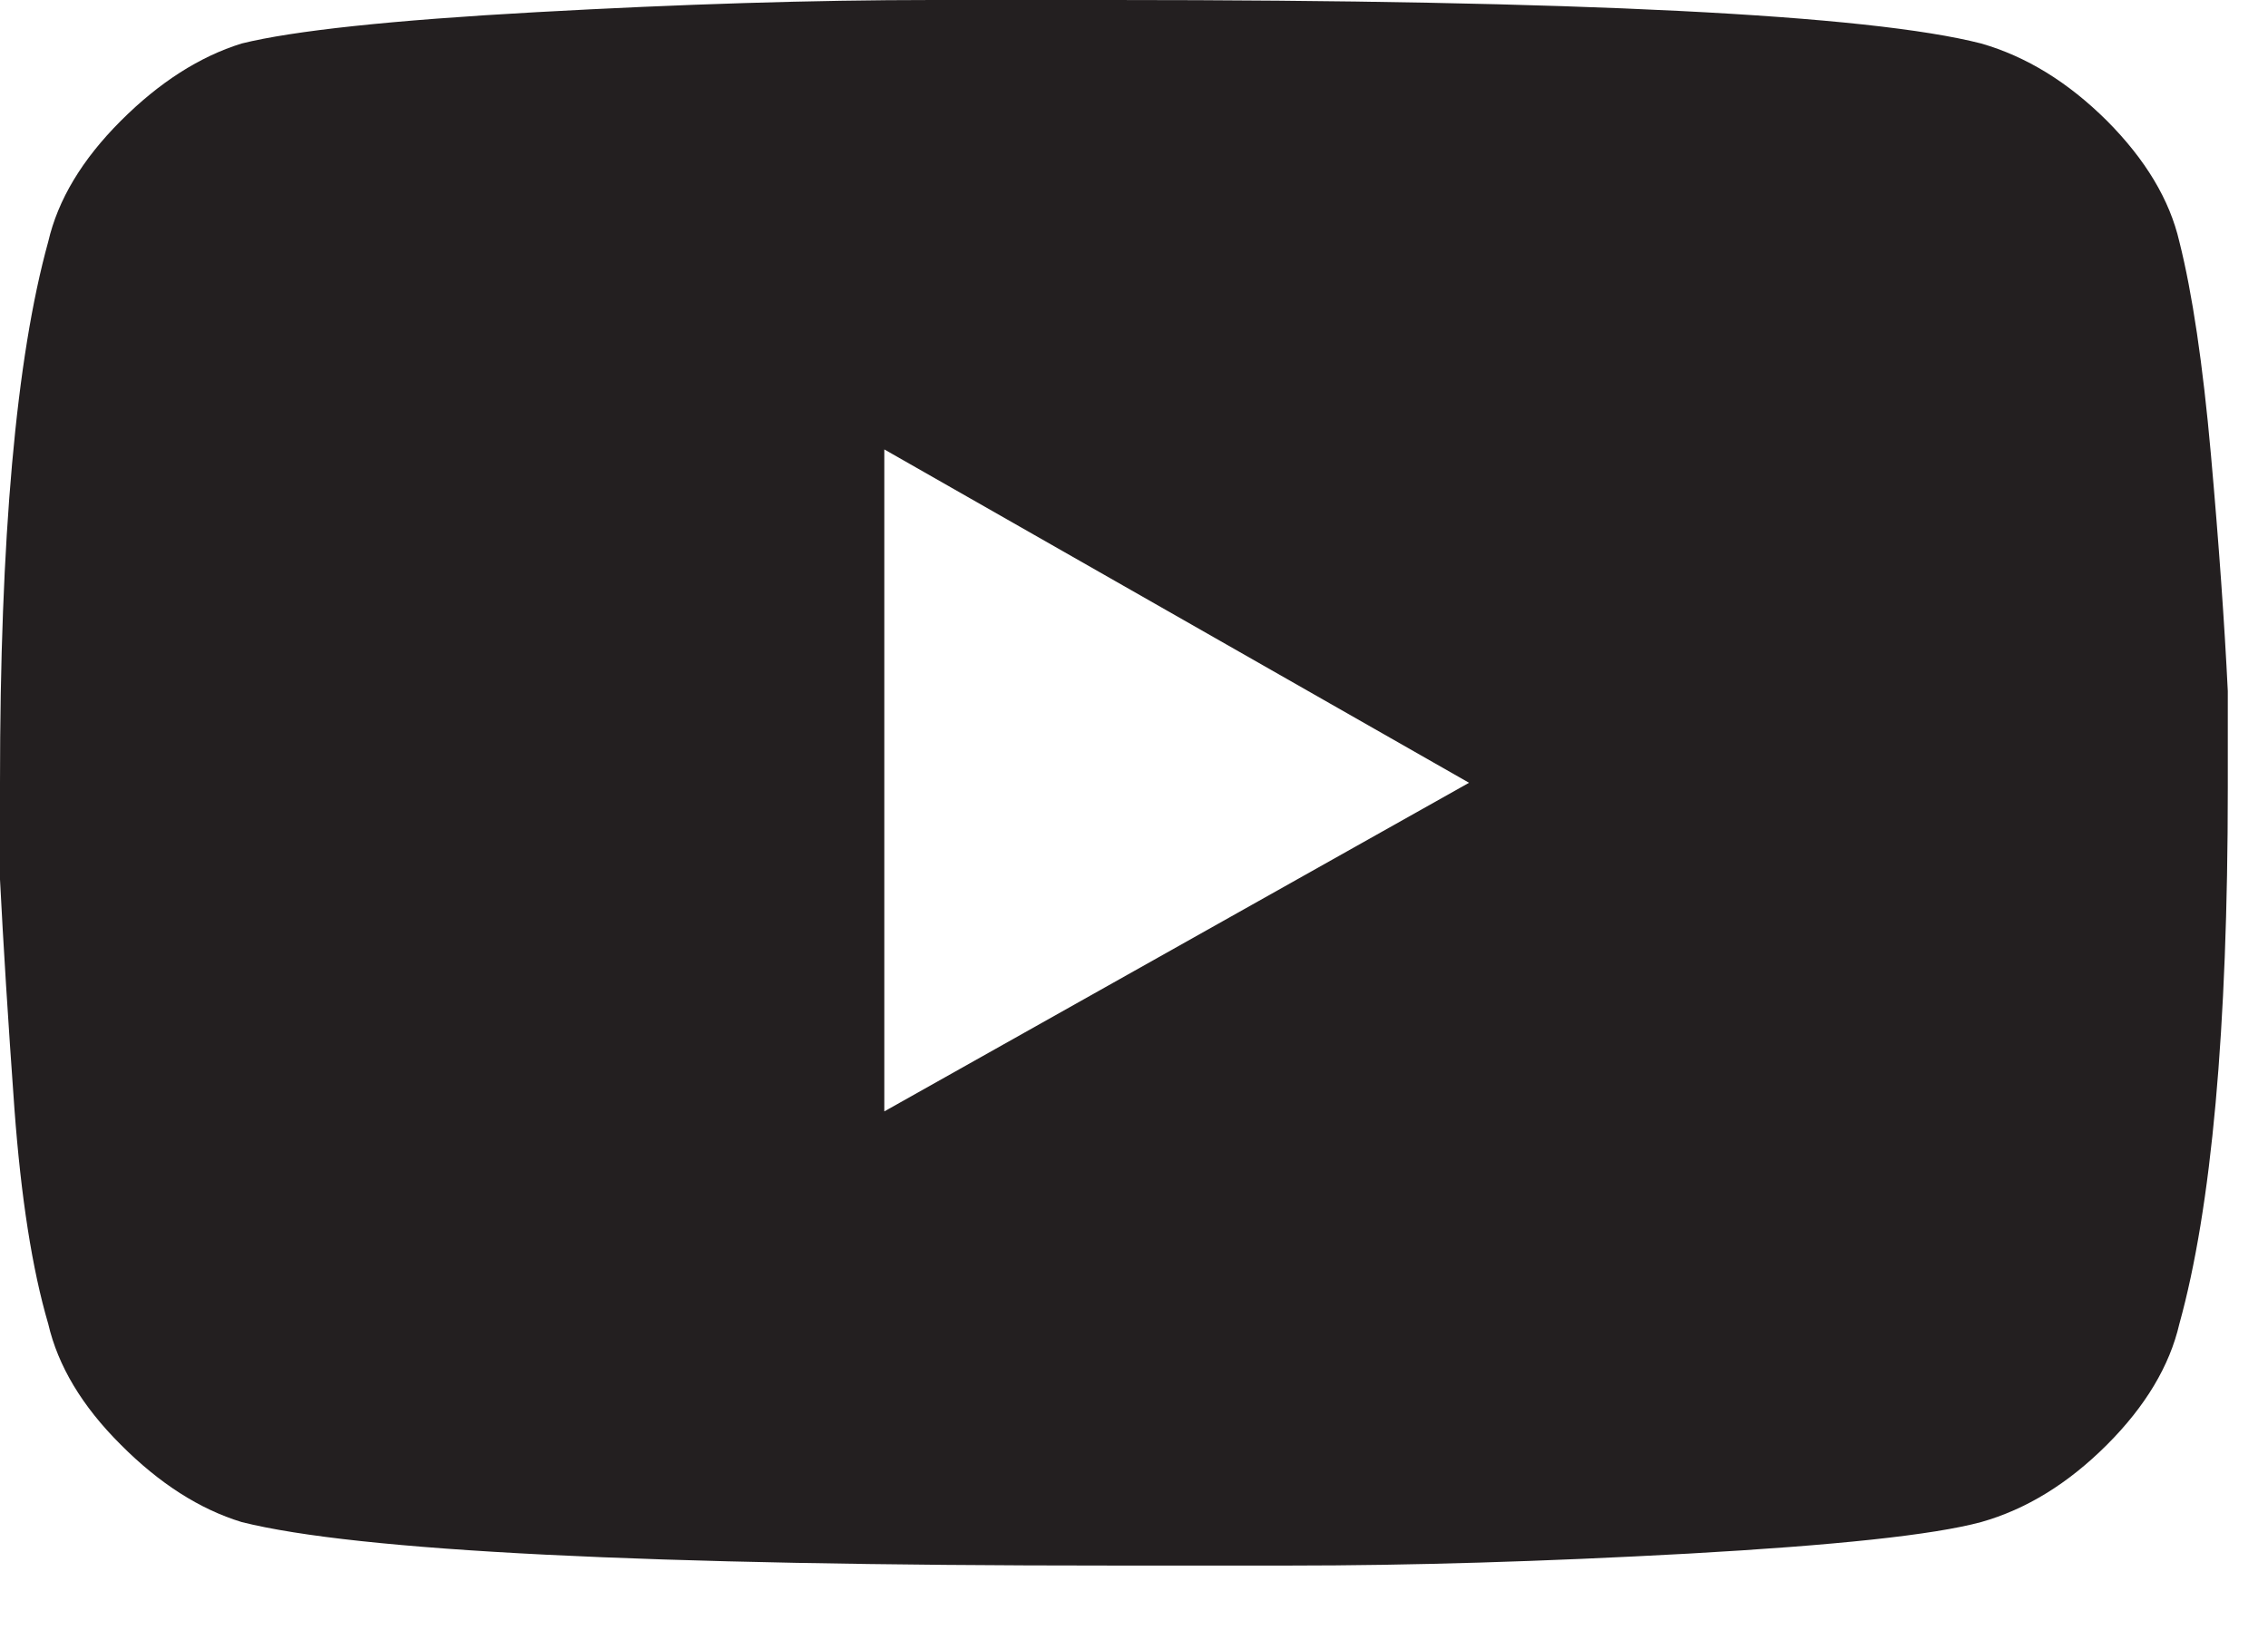
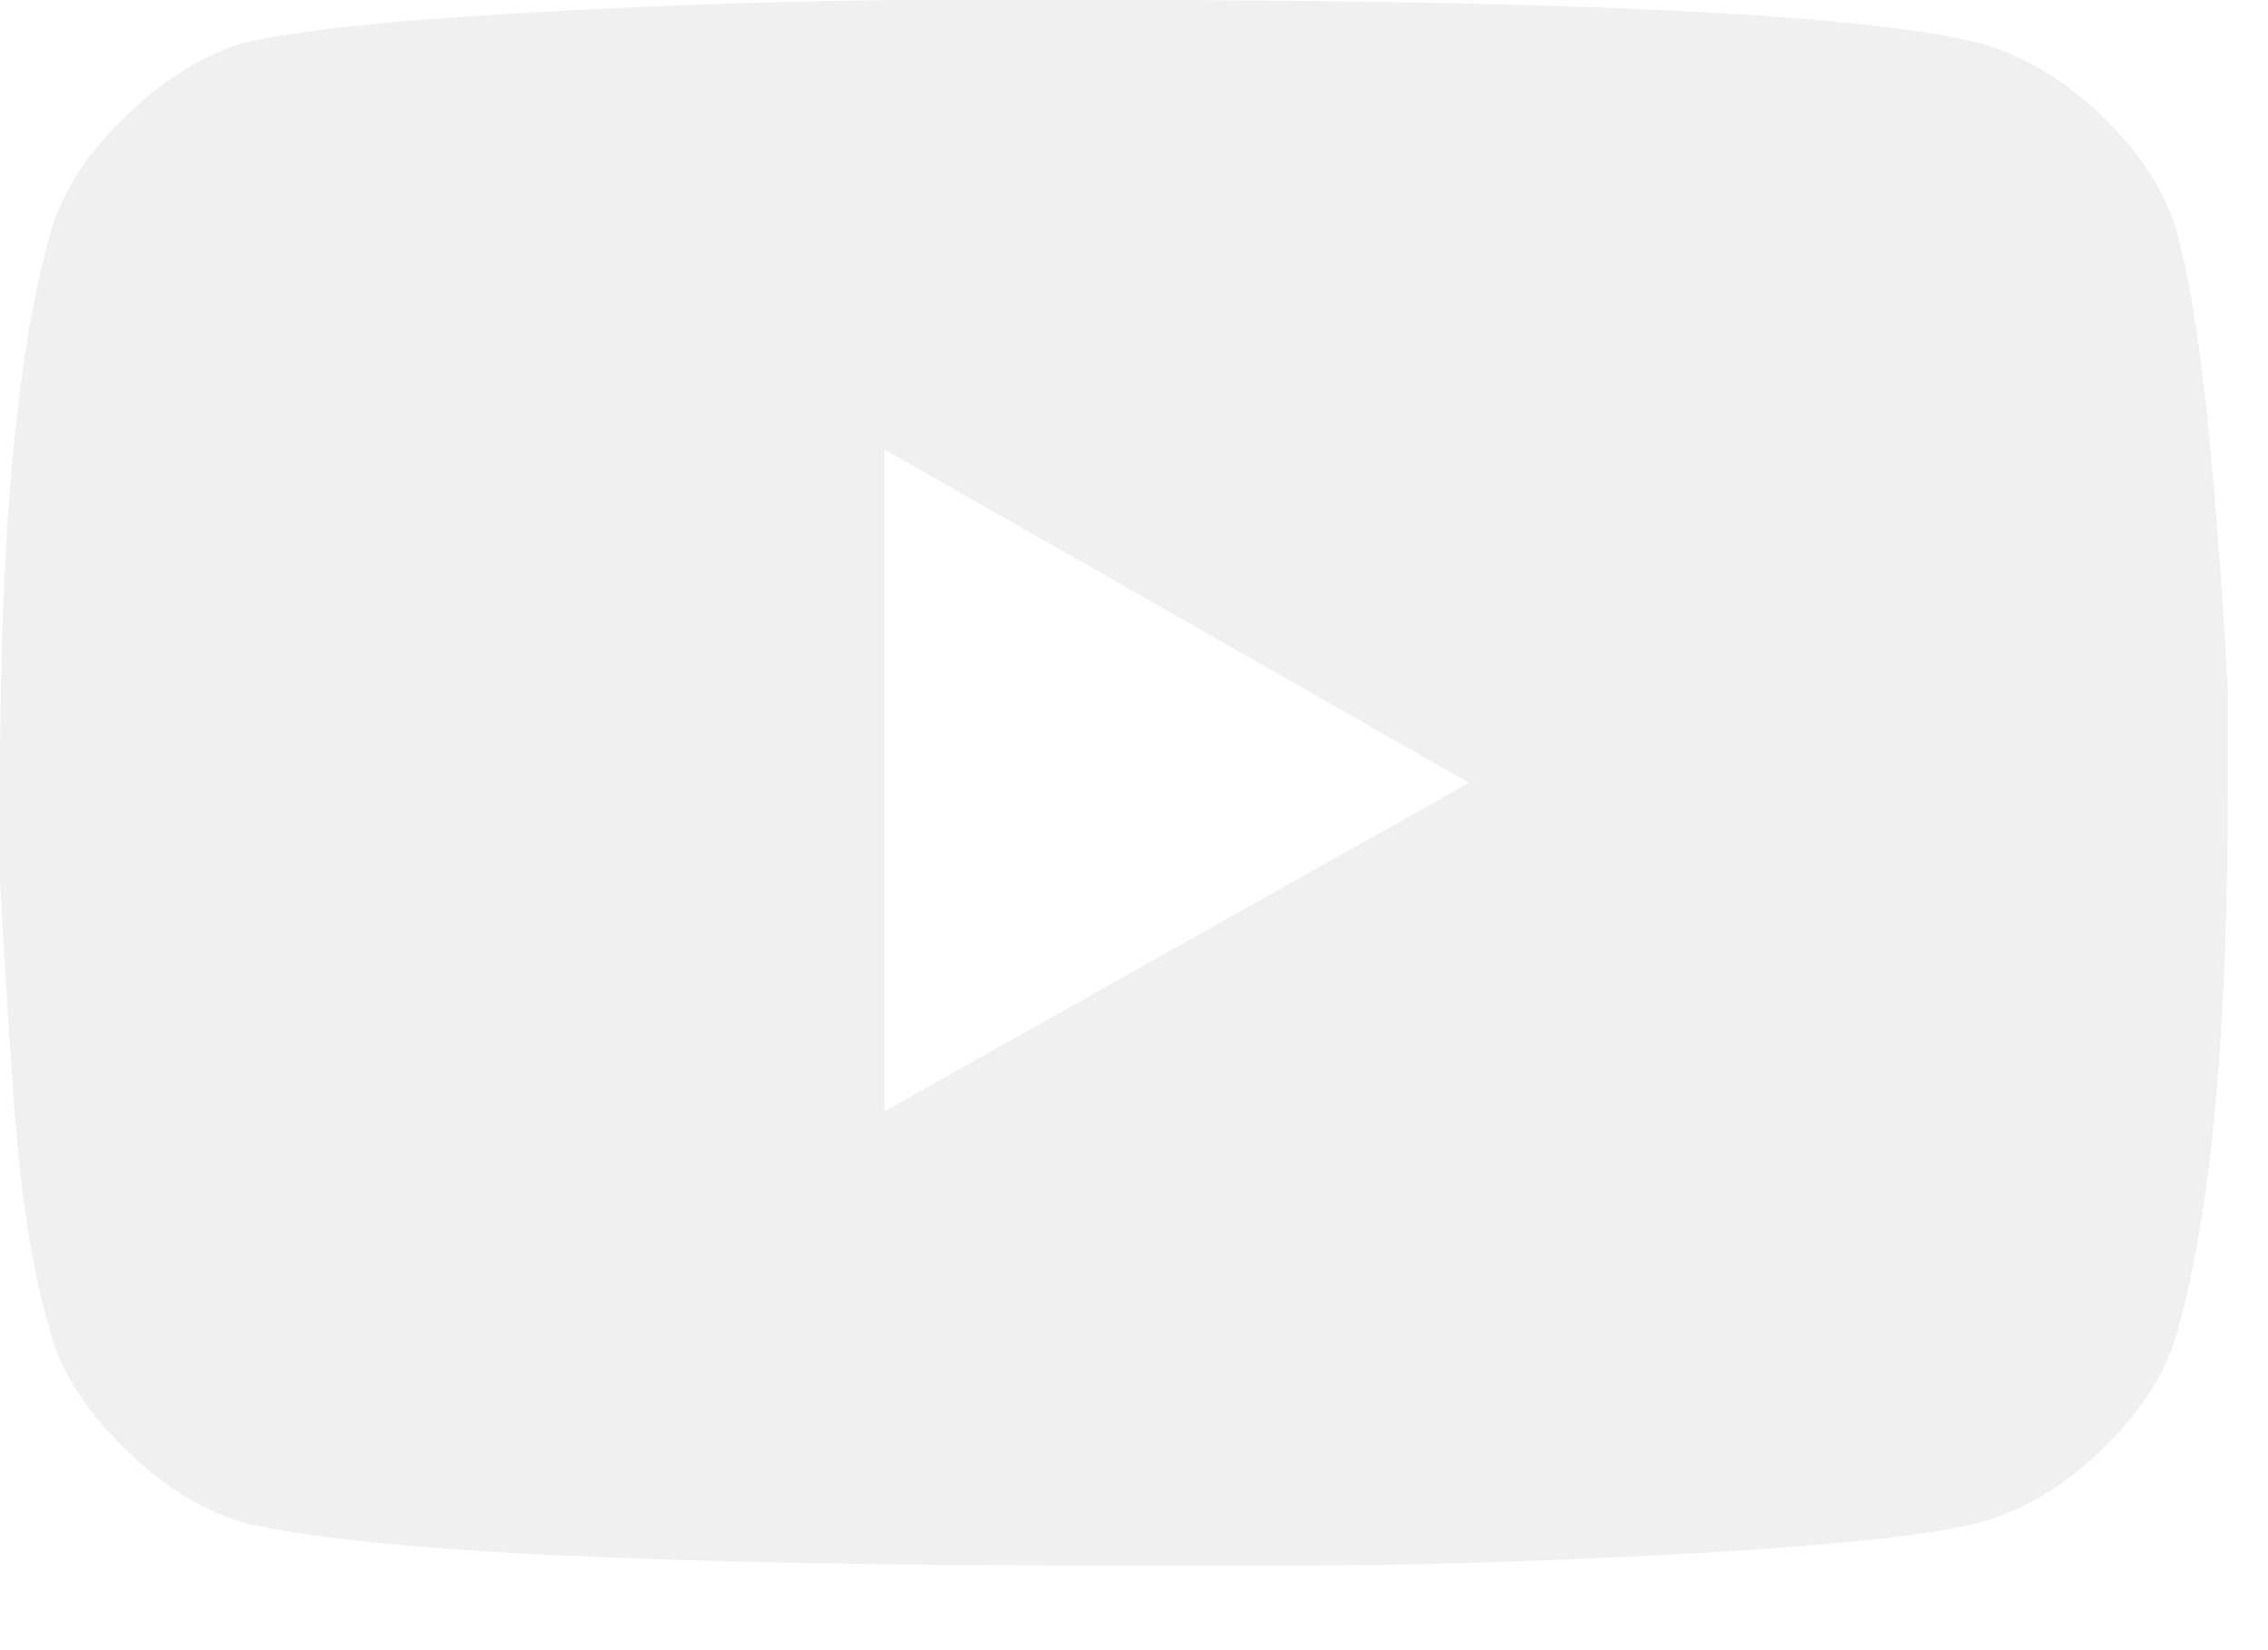
<svg xmlns="http://www.w3.org/2000/svg" width="11px" height="8px" viewBox="0 0 11 8" version="1.1">
  <g id="Page-1" stroke="none" stroke-width="1" fill="none" fill-rule="evenodd">
-     <path d="M4.289,5.391 L7.125,3.797 L4.289,2.18 L4.289,5.391 Z M10.57,1.172 C10.633,1.422 10.684,1.766 10.723,2.203 C10.762,2.641 10.789,3.024 10.805,3.352 L10.805,3.821 C10.805,4.993 10.726,5.86 10.57,6.422 C10.523,6.625 10.406,6.821 10.219,7.008 C10.031,7.196 9.828,7.321 9.609,7.383 C9.375,7.446 8.902,7.496 8.191,7.536 C7.48,7.575 6.836,7.594 6.258,7.594 L5.391,7.594 C3.141,7.594 1.734,7.524 1.172,7.383 C0.969,7.321 0.773,7.196 0.586,7.008 C0.398,6.821 0.281,6.625 0.234,6.422 C0.156,6.157 0.102,5.809 0.07,5.379 C0.039,4.95 0.016,4.579 0,4.266 L0,3.797 C0,2.61 0.078,1.735 0.234,1.172 C0.281,0.969 0.398,0.774 0.586,0.586 C0.773,0.399 0.969,0.274 1.172,0.211 C1.422,0.149 1.898,0.098 2.602,0.059 C3.305,0.02 3.945,0 4.523,0 L5.391,0 C7.656,0 9.062,0.071 9.609,0.211 C9.828,0.274 10.031,0.399 10.219,0.586 C10.406,0.774 10.523,0.969 10.57,1.172 L10.57,1.172 Z" id="Fill-13" fill="#231F20" />
+     <path d="M4.289,5.391 L7.125,3.797 L4.289,2.18 L4.289,5.391 Z M10.57,1.172 C10.633,1.422 10.684,1.766 10.723,2.203 C10.762,2.641 10.789,3.024 10.805,3.352 L10.805,3.821 C10.805,4.993 10.726,5.86 10.57,6.422 C10.523,6.625 10.406,6.821 10.219,7.008 C10.031,7.196 9.828,7.321 9.609,7.383 C9.375,7.446 8.902,7.496 8.191,7.536 C7.48,7.575 6.836,7.594 6.258,7.594 L5.391,7.594 C3.141,7.594 1.734,7.524 1.172,7.383 C0.969,7.321 0.773,7.196 0.586,7.008 C0.398,6.821 0.281,6.625 0.234,6.422 C0.156,6.157 0.102,5.809 0.07,5.379 C0.039,4.95 0.016,4.579 0,4.266 L0,3.797 C0,2.61 0.078,1.735 0.234,1.172 C0.281,0.969 0.398,0.774 0.586,0.586 C0.773,0.399 0.969,0.274 1.172,0.211 C1.422,0.149 1.898,0.098 2.602,0.059 C3.305,0.02 3.945,0 4.523,0 L5.391,0 C7.656,0 9.062,0.071 9.609,0.211 C9.828,0.274 10.031,0.399 10.219,0.586 C10.406,0.774 10.523,0.969 10.57,1.172 L10.57,1.172 Z" id="Fill-13" fill="#f0f0f0" />
  </g>
</svg>
